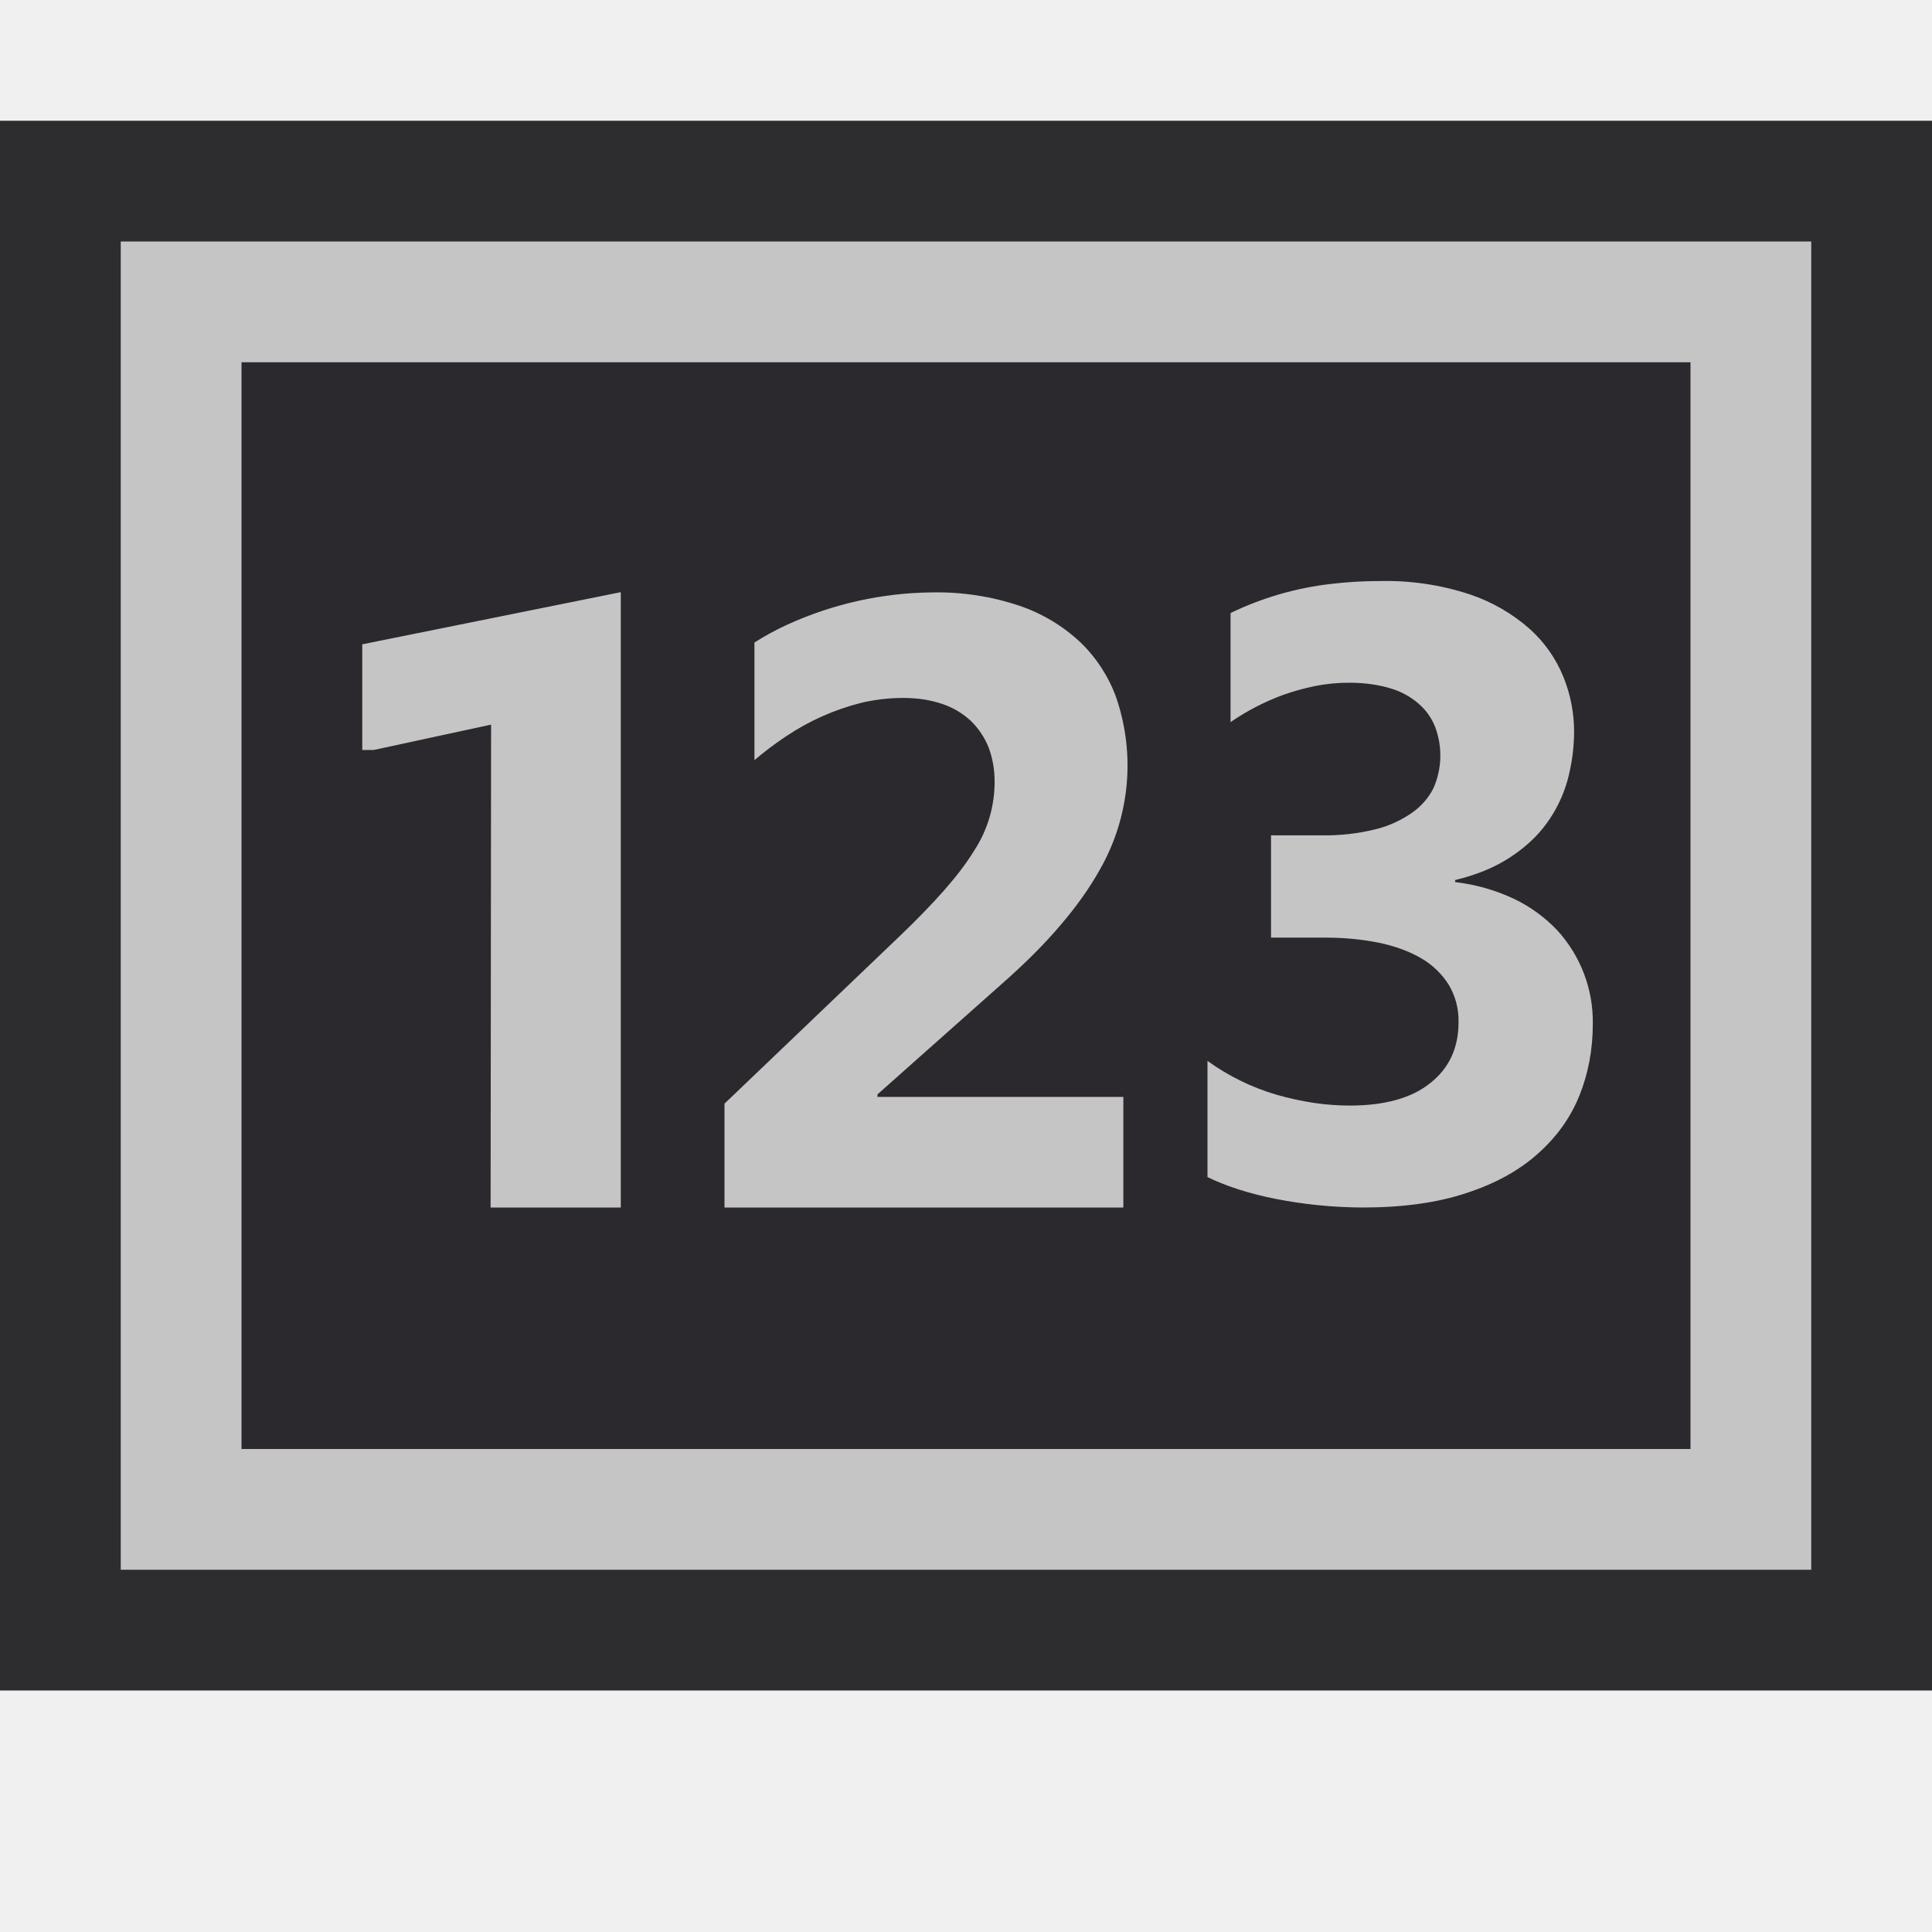
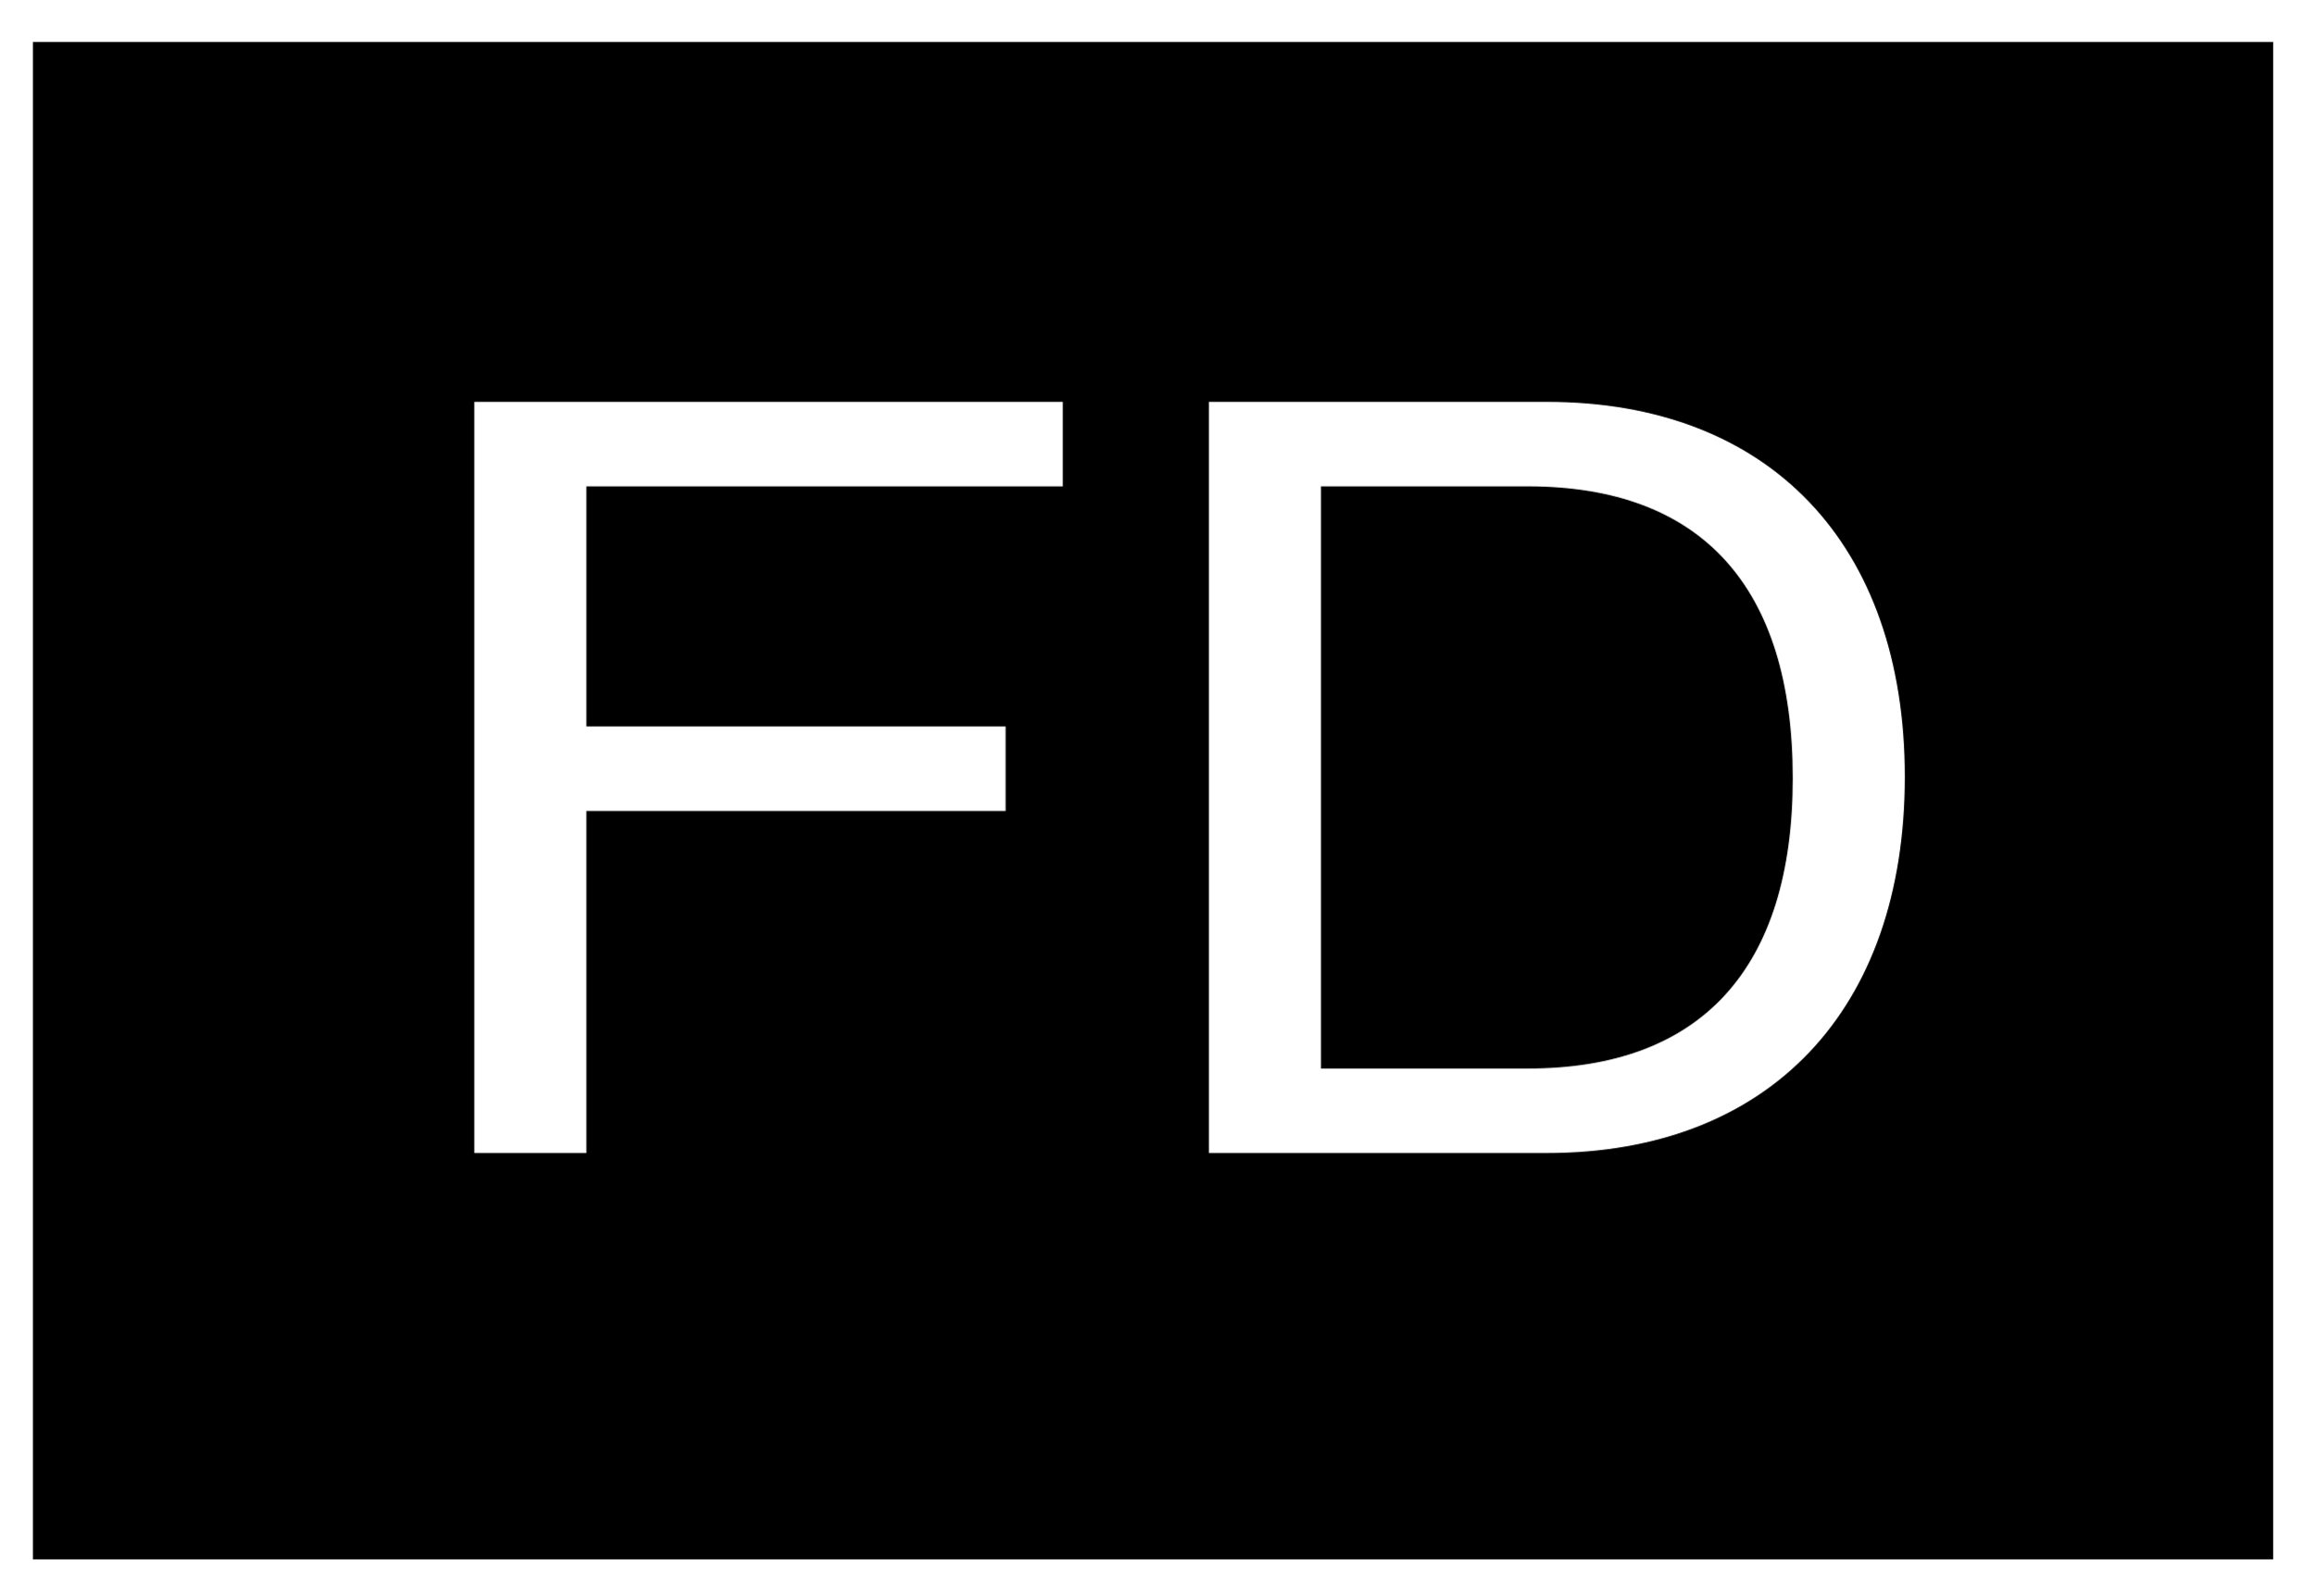
- <svg xmlns="http://www.w3.org/2000/svg" viewBox="0 0 16 16">
-   <style>.st0{opacity:0}.st0,.st1{fill:#2d2d30}.st2{fill:#2b282e}.st3{fill:#c5c5c5}</style>
-   <g id="outline">
-     <path class="st0" d="M0 0h16v16H0z" />
-     <path class="st1" d="M0 1h16v13H0z" />
+ <svg xmlns="http://www.w3.org/2000/svg" width="580" height="400">
+   <g>
+     <rect fill="#fff" id="canvas_background" height="402" width="582" y="-1" x="-1" />
+     <g display="none" overflow="visible" y="0" x="0" height="100%" width="100%" id="canvasGrid">
+       <rect fill="url(#gridpattern)" stroke-width="0" y="0" x="0" height="100%" width="100%" />
+     </g>
  </g>
-   <path class="st2" d="M2 3v9h12V3H2zm3.141 7H4.063l.005-3.999-.973.21H3v-.875l2.141-.432V10zm4.162-.916V10H6v-.86l1.438-1.375c.152-.145.279-.276.382-.393.102-.116.185-.225.246-.325a1.043 1.043 0 0 0 .17-.574.797.797 0 0 0-.049-.281.597.597 0 0 0-.379-.361.995.995 0 0 0-.328-.051c-.119 0-.234.014-.347.04-.112.027-.22.064-.325.112a2.133 2.133 0 0 0-.297.165 2.78 2.78 0 0 0-.263.198v-.974a2.1 2.1 0 0 1 .268-.146 2.876 2.876 0 0 1 1.203-.27c.277 0 .518.037.723.11.203.074.371.175.504.303.134.129.231.28.296.453.064.174.096.36.096.558a1.752 1.752 0 0 1-.233.879 2.832 2.832 0 0 1-.322.453 4.693 4.693 0 0 1-.484.485l-1.032.917v.021h2.036zm3.777-.012a1.25 1.25 0 0 1-.346.483 1.616 1.616 0 0 1-.592.325c-.24.081-.527.12-.857.12-.121 0-.244-.006-.367-.02a3.547 3.547 0 0 1-.352-.052 2.795 2.795 0 0 1-.316-.081 1.686 1.686 0 0 1-.25-.1v-.961a1.884 1.884 0 0 0 .57.276 2.308 2.308 0 0 0 .606.09c.293 0 .516-.063.67-.188a.607.607 0 0 0 .232-.502.581.581 0 0 0-.311-.531 1.164 1.164 0 0 0-.35-.128 2.254 2.254 0 0 0-.441-.042h-.451v-.844h.416c.174 0 .32-.016.445-.049a.887.887 0 0 0 .305-.137.548.548 0 0 0 .237-.465.671.671 0 0 0-.043-.245.486.486 0 0 0-.137-.194.635.635 0 0 0-.236-.128 1.18 1.18 0 0 0-.342-.046c-.096 0-.189.01-.283.028-.092.02-.18.044-.262.073a2.072 2.072 0 0 0-.435.225v-.903a2.713 2.713 0 0 1 .486-.177 3.109 3.109 0 0 1 .746-.088c.293 0 .543.036.748.11.205.073.371.17.498.287.129.118.221.251.279.398.059.148.088.299.088.45 0 .143-.02.277-.055.407a1.108 1.108 0 0 1-.48.641c-.123.08-.273.142-.449.184v.018c.184.023.348.069.49.14a1.122 1.122 0 0 1 .65 1.033c0 .211-.037.41-.111.593z" id="icon_x5F_fg" />
-   <g id="icon_x5F_bg">
-     <path class="st3" d="M1 2v11h14V2H1zm13 10H2V3h12v9z" />
-     <path class="st3" d="M8.299 8.146c.191-.168.353-.33.484-.485.133-.155.24-.307.322-.453a1.737 1.737 0 0 0 .137-1.437 1.204 1.204 0 0 0-.296-.453 1.393 1.393 0 0 0-.505-.302 2.151 2.151 0 0 0-.723-.11 2.958 2.958 0 0 0-1.202.269 2.232 2.232 0 0 0-.268.146v.974c.082-.07.17-.136.263-.198a1.99 1.99 0 0 1 .623-.277c.112-.026.227-.04.346-.04.123 0 .232.018.327.051a.645.645 0 0 1 .236.142.63.63 0 0 1 .145.219c.032.086.049.18.049.281a1.038 1.038 0 0 1-.171.574c-.061.1-.144.209-.246.325-.103.117-.23.248-.382.393L6 9.14V10h3.303v-.916H7.267v-.021l1.032-.917zM12.898 7.706a1.221 1.221 0 0 0-.357-.261 1.576 1.576 0 0 0-.49-.14v-.017c.176-.042.326-.104.449-.184.125-.081.229-.175.307-.283.08-.109.137-.228.174-.357.035-.13.055-.265.055-.407a1.21 1.21 0 0 0-.088-.45 1.078 1.078 0 0 0-.279-.398 1.438 1.438 0 0 0-.498-.287 2.219 2.219 0 0 0-.748-.11c-.143 0-.277.009-.402.024a2.58 2.58 0 0 0-.83.241v.903a1.978 1.978 0 0 1 .435-.225c.082-.029.17-.054.262-.073.094-.019.188-.028.283-.028.133 0 .246.017.342.046a.62.62 0 0 1 .236.128c.063.055.108.12.137.194a.671.671 0 0 1-.014.504.548.548 0 0 1-.18.206.906.906 0 0 1-.305.137 1.748 1.748 0 0 1-.445.049h-.416v.847h.451c.158 0 .307.015.441.042.135.028.252.071.35.128a.66.66 0 0 1 .229.219.579.579 0 0 1 .082.312c0 .21-.076.378-.232.502-.154.125-.377.188-.67.188-.094 0-.191-.007-.295-.022a2.472 2.472 0 0 1-.311-.068 1.884 1.884 0 0 1-.571-.28v.962c.07.035.154.068.25.1.098.031.203.059.316.081a3.817 3.817 0 0 0 .719.071c.33 0 .617-.039.857-.119.24-.078.438-.187.592-.325.156-.138.272-.299.346-.483.074-.184.111-.382.111-.595a1.122 1.122 0 0 0-.293-.772zM3 6.211h.095l.972-.21L4.063 10h1.078V4.904L3 5.336z" />
+   <g>
+     <rect id="svg_1" height="382" width="563" y="9.771" x="7.5" stroke-width="1.5" stroke="#fff" fill="#000" />
+     <text stroke="#000" transform="matrix(12.57034,0,0,10.76395,-2038.652,-1632.486) " xml:space="preserve" text-anchor="start" font-family="Helvetica, Arial, sans-serif" font-size="24" id="svg_2" y="178.523" x="169.481" stroke-width="0" fill="#fff">FD</text>
  </g>
</svg>
